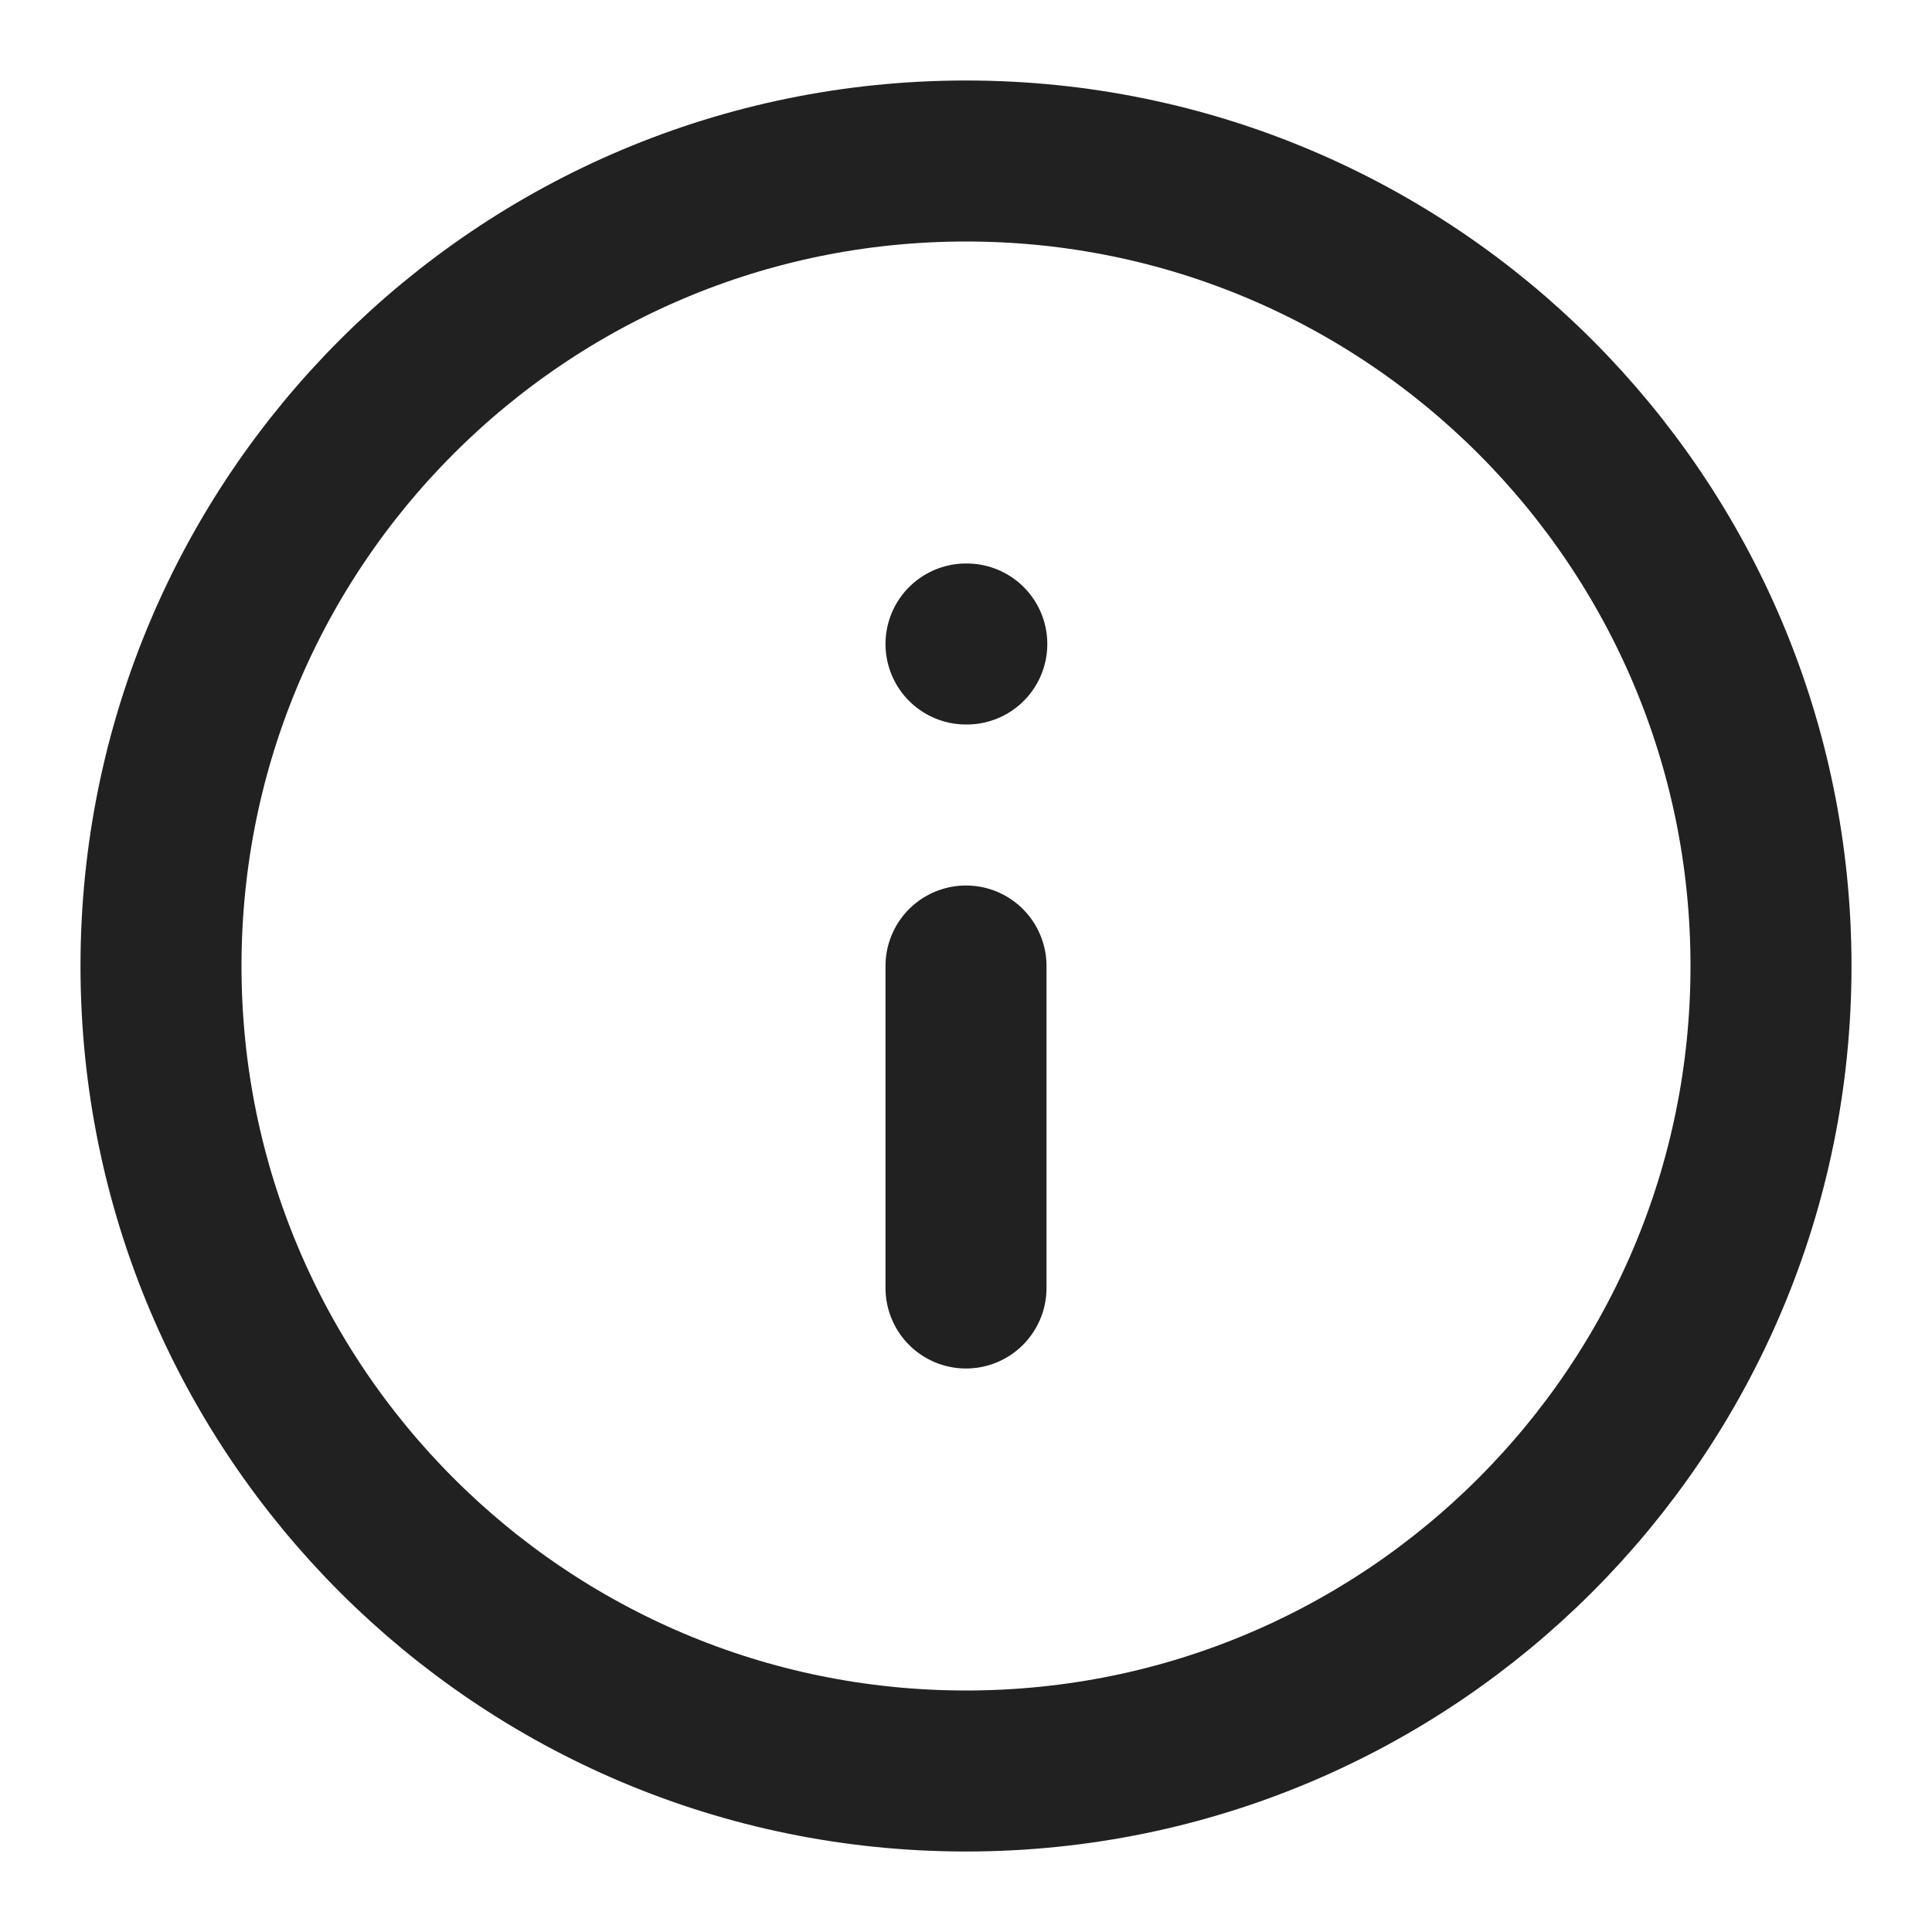
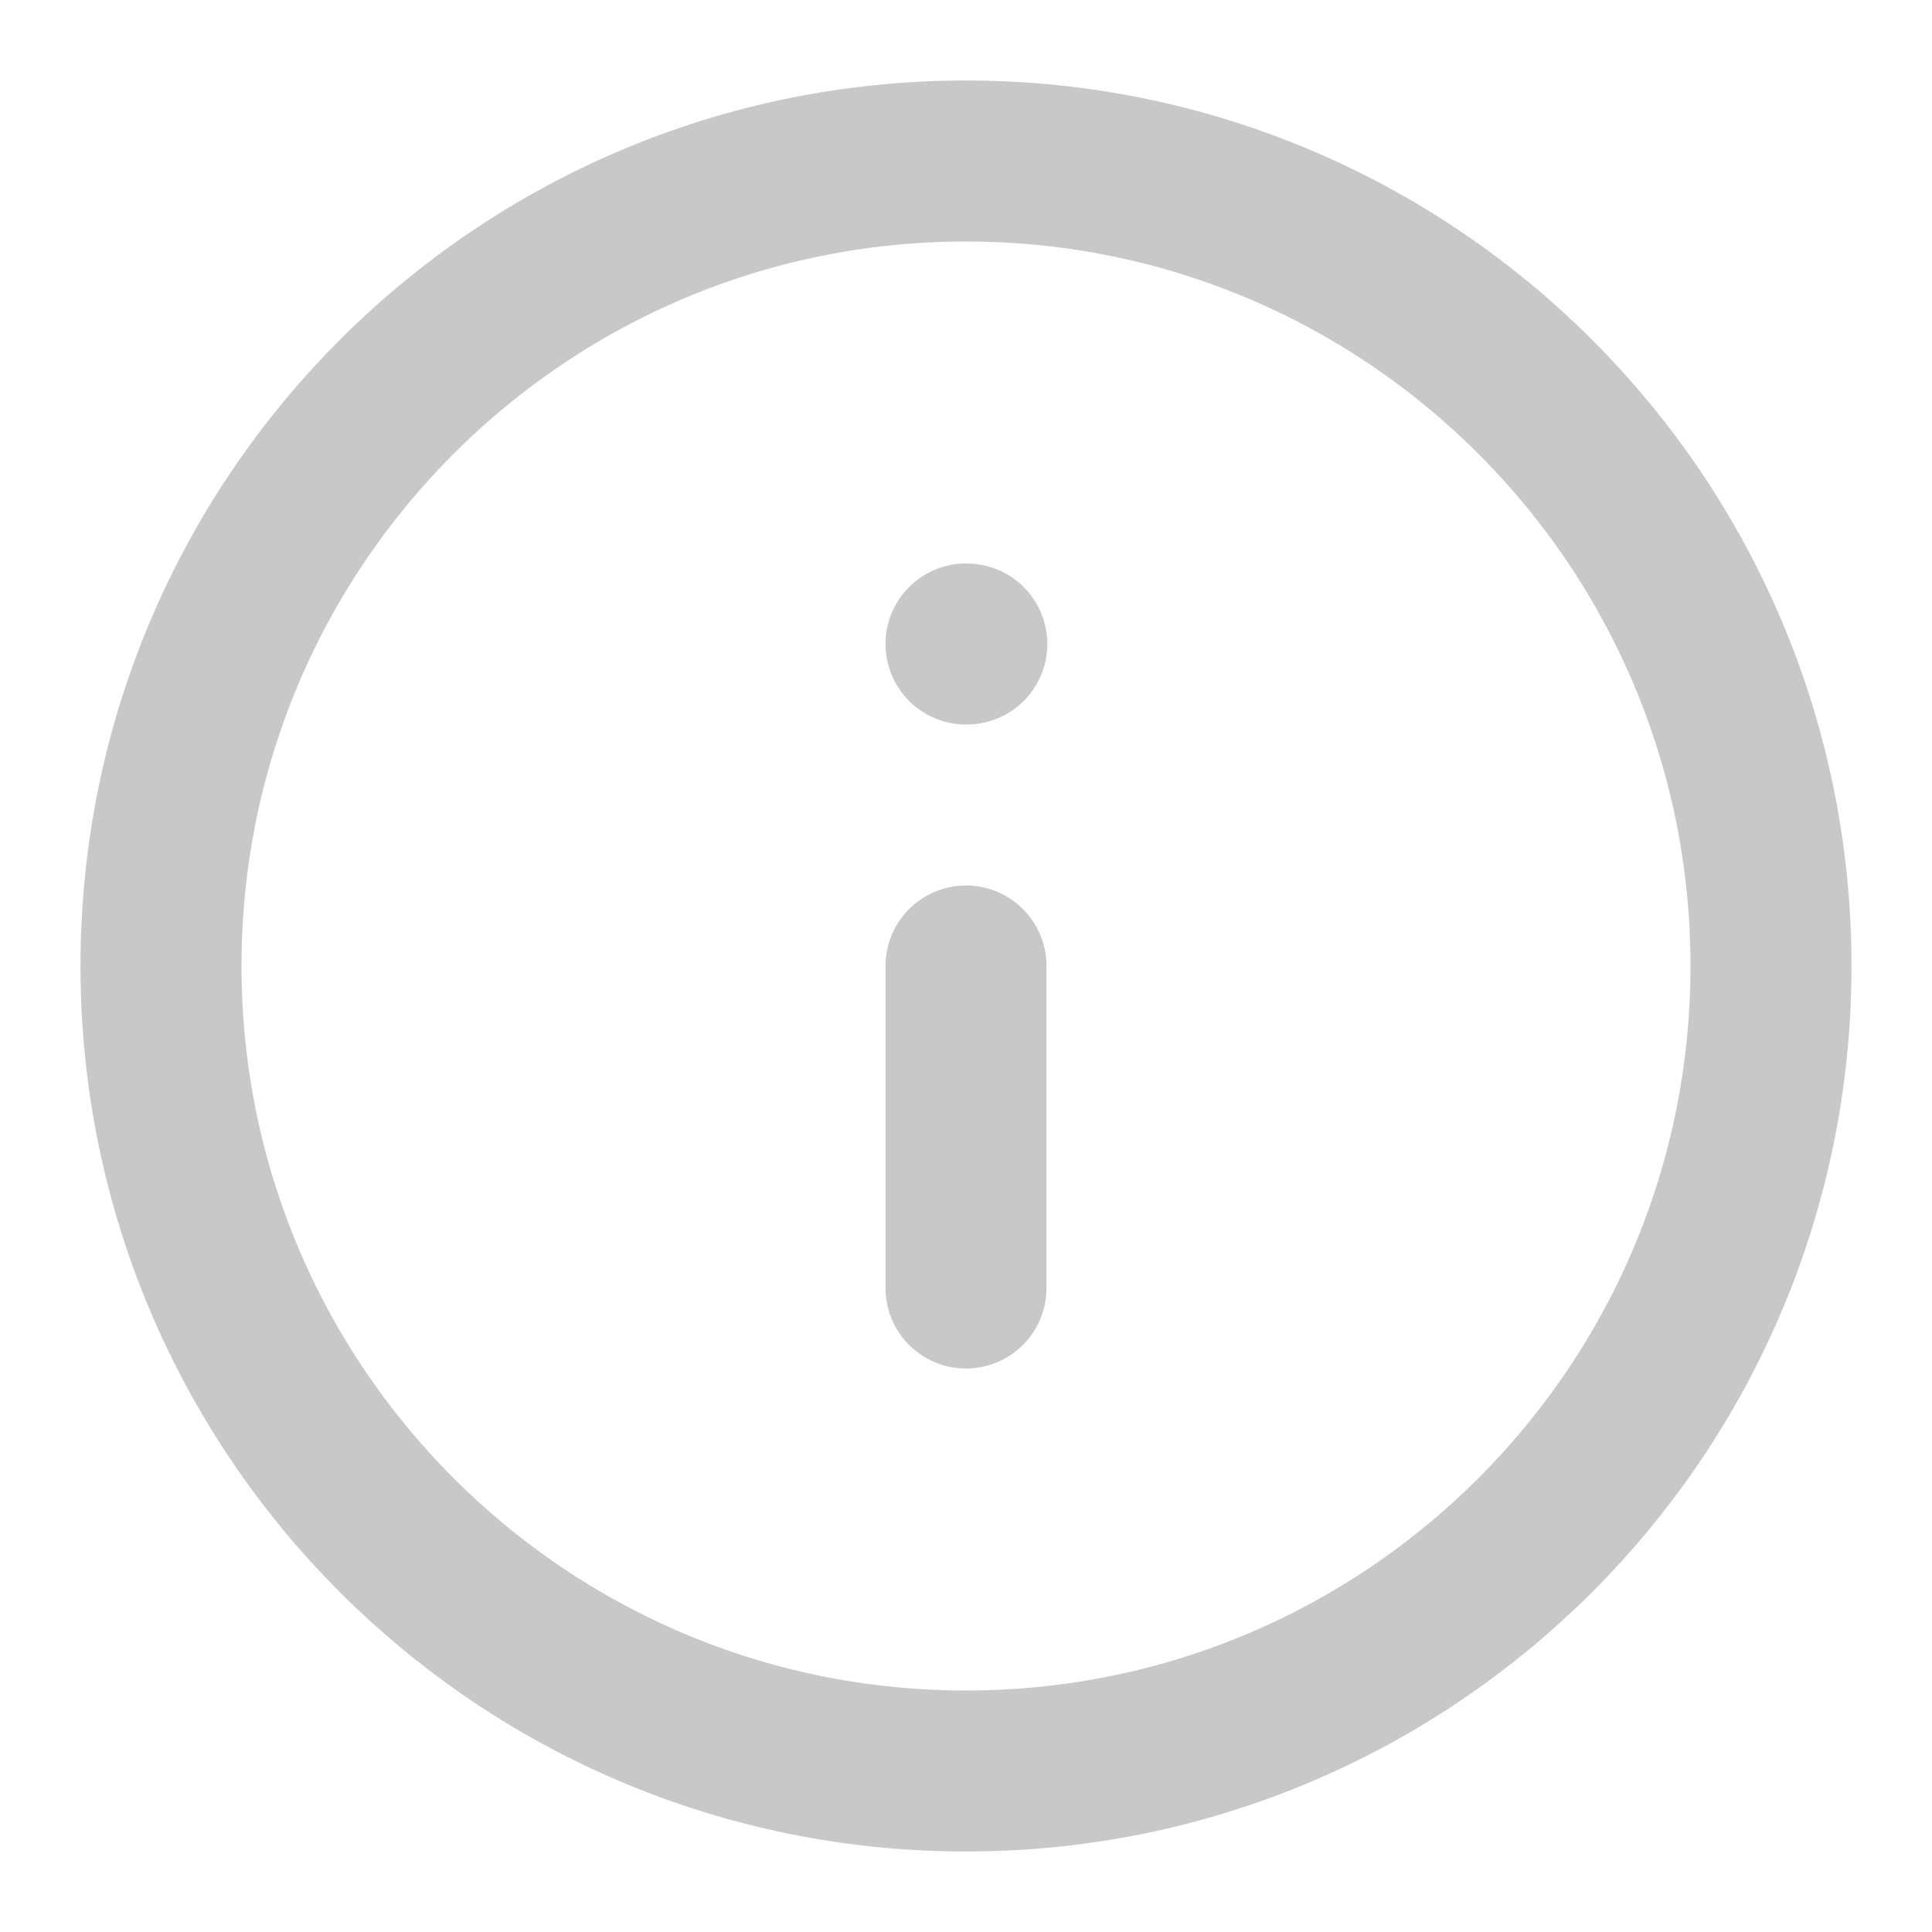
- <svg xmlns="http://www.w3.org/2000/svg" width="24" height="24" viewBox="0 0 24 24" fill="none">
-   <path d="M12 16V12M12 8H12.01M22 12C22 17.523 17.523 22 12 22C6.477 22 2 17.523 2 12C2 6.477 6.477 2 12 2C17.523 2 22 6.477 22 12Z" stroke="#212121" stroke-width="2" stroke-linecap="round" stroke-linejoin="round" />
+ <svg xmlns="http://www.w3.org/2000/svg" width="24" opacity="0.5" height="24" viewBox="0 0 24 24" fill="none">
+   <path opacity="0.5" d="M12 16V12M12 8H12.01M22 12C22 17.523 17.523 22 12 22C6.477 22 2 17.523 2 12C2 6.477 6.477 2 12 2C17.523 2 22 6.477 22 12Z" stroke="#212121" stroke-width="2" stroke-linecap="round" stroke-linejoin="round" />
</svg>
